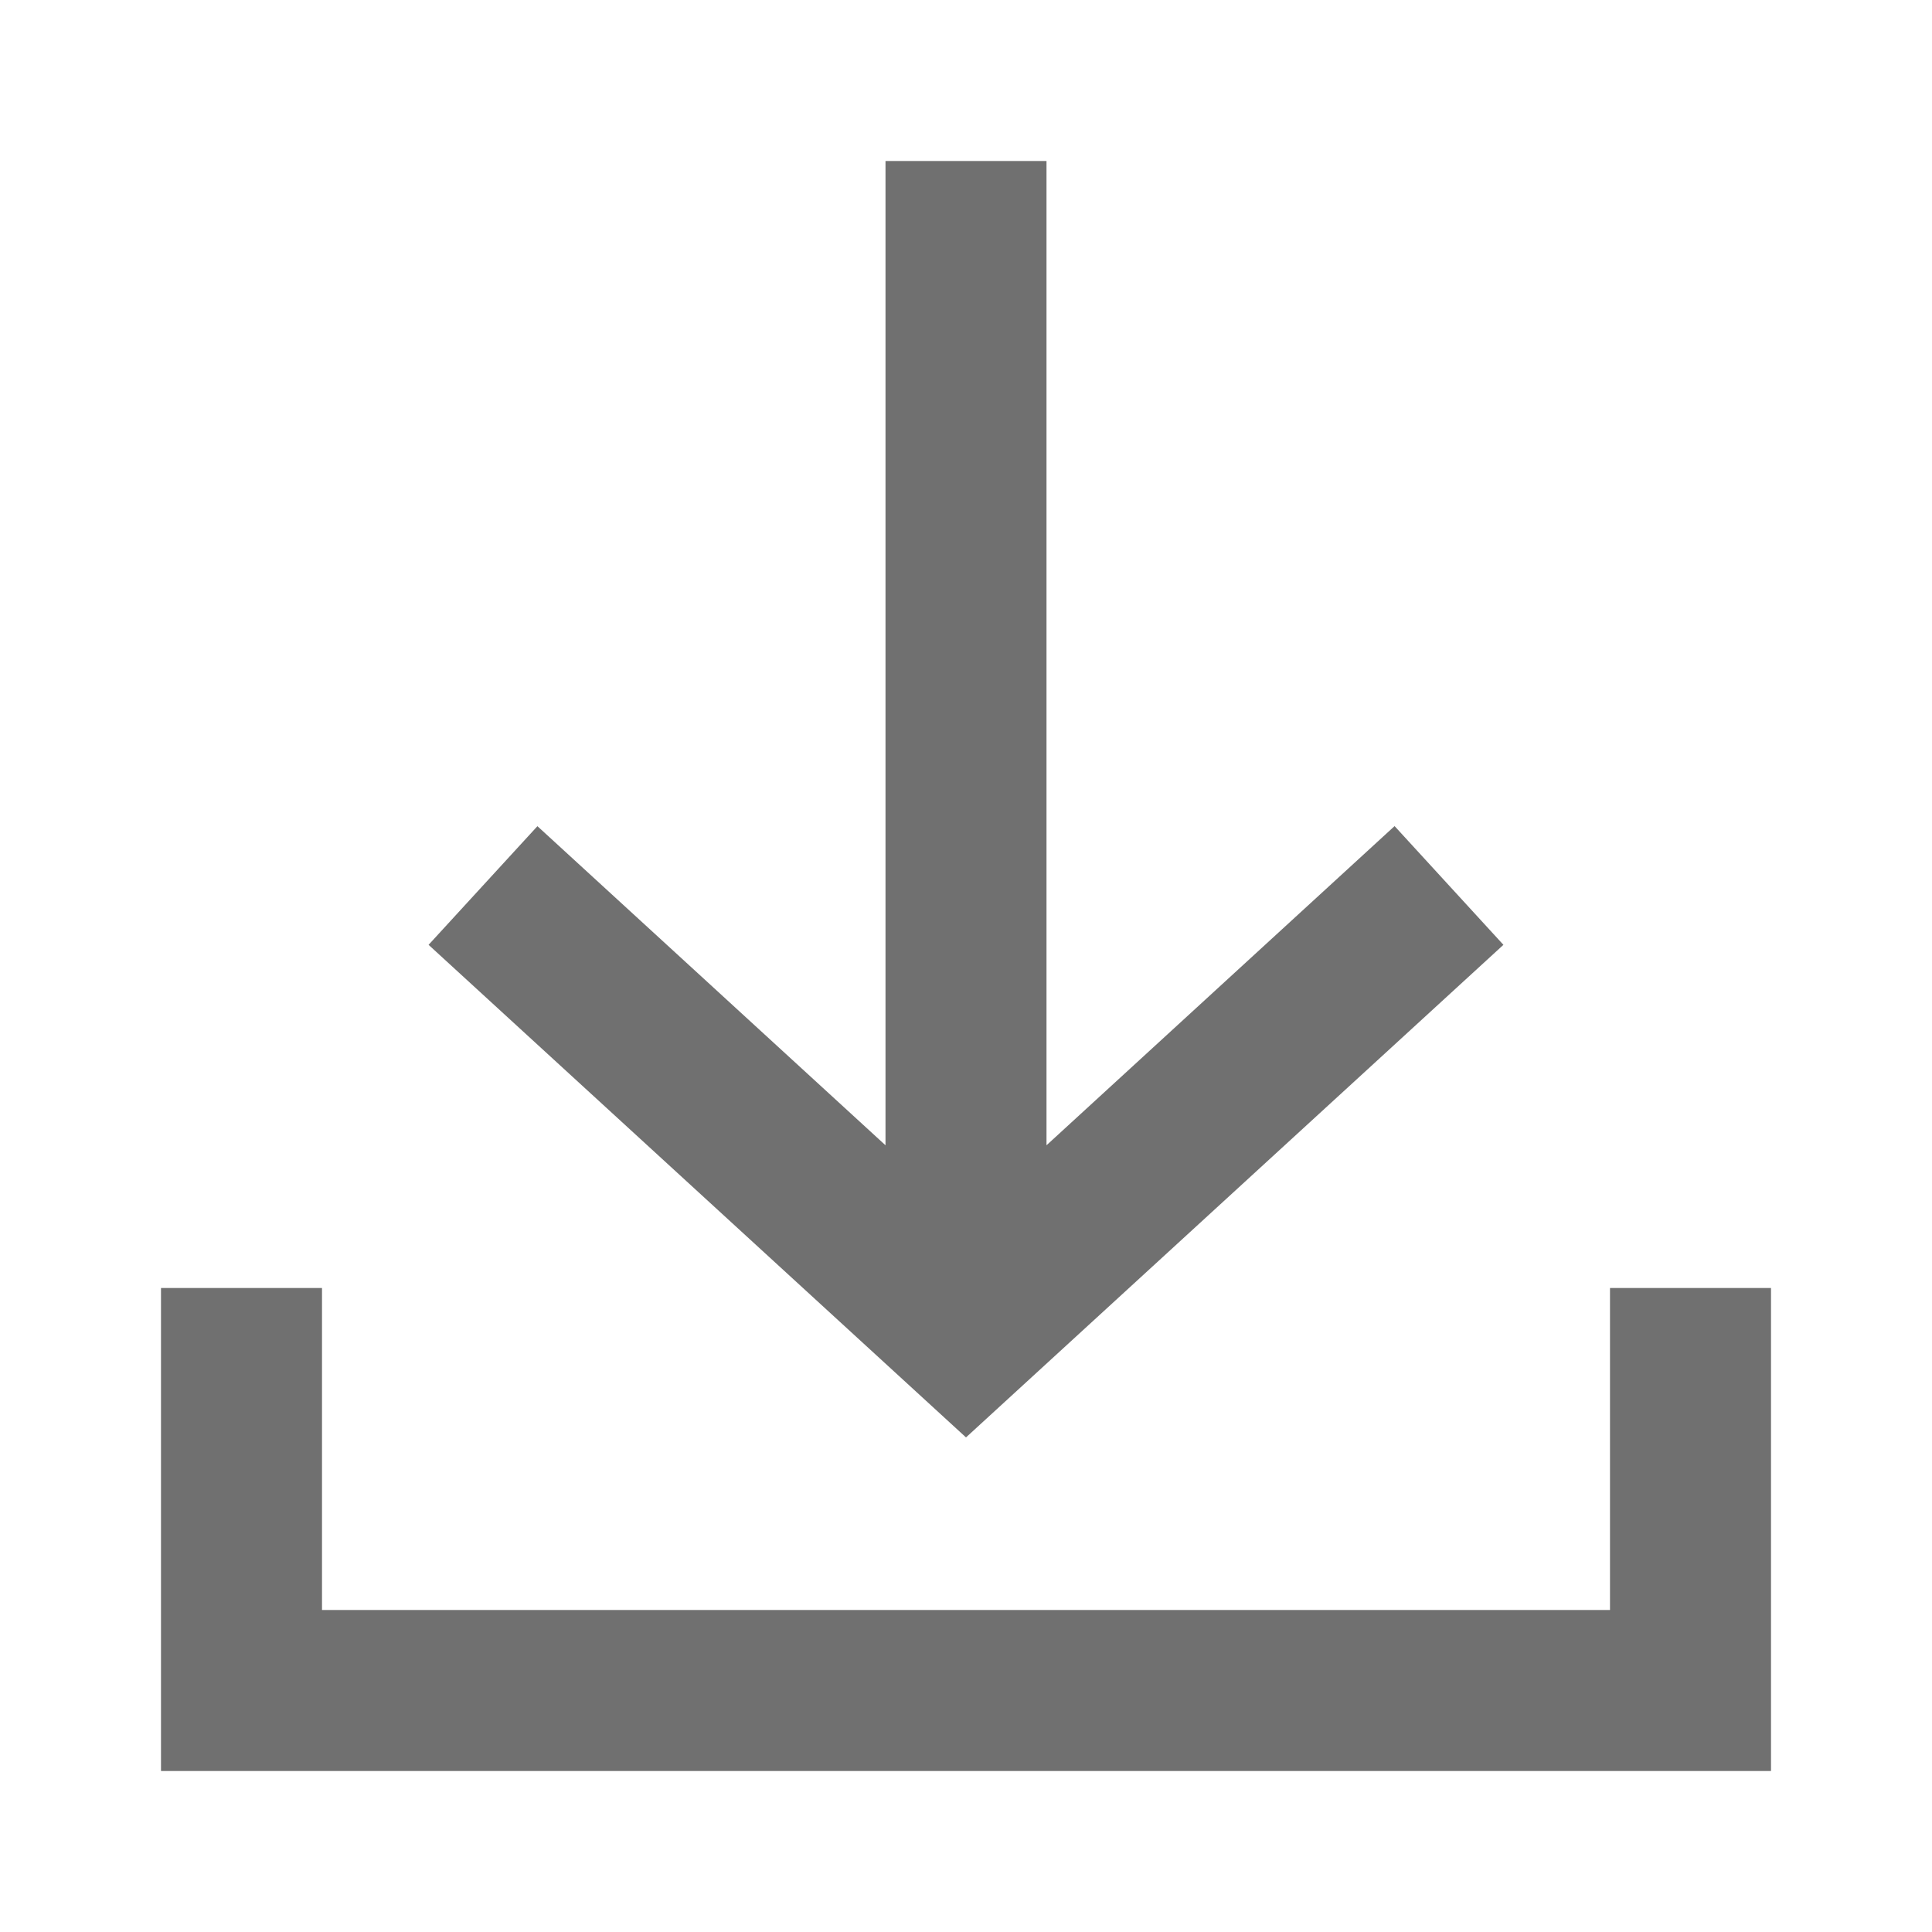
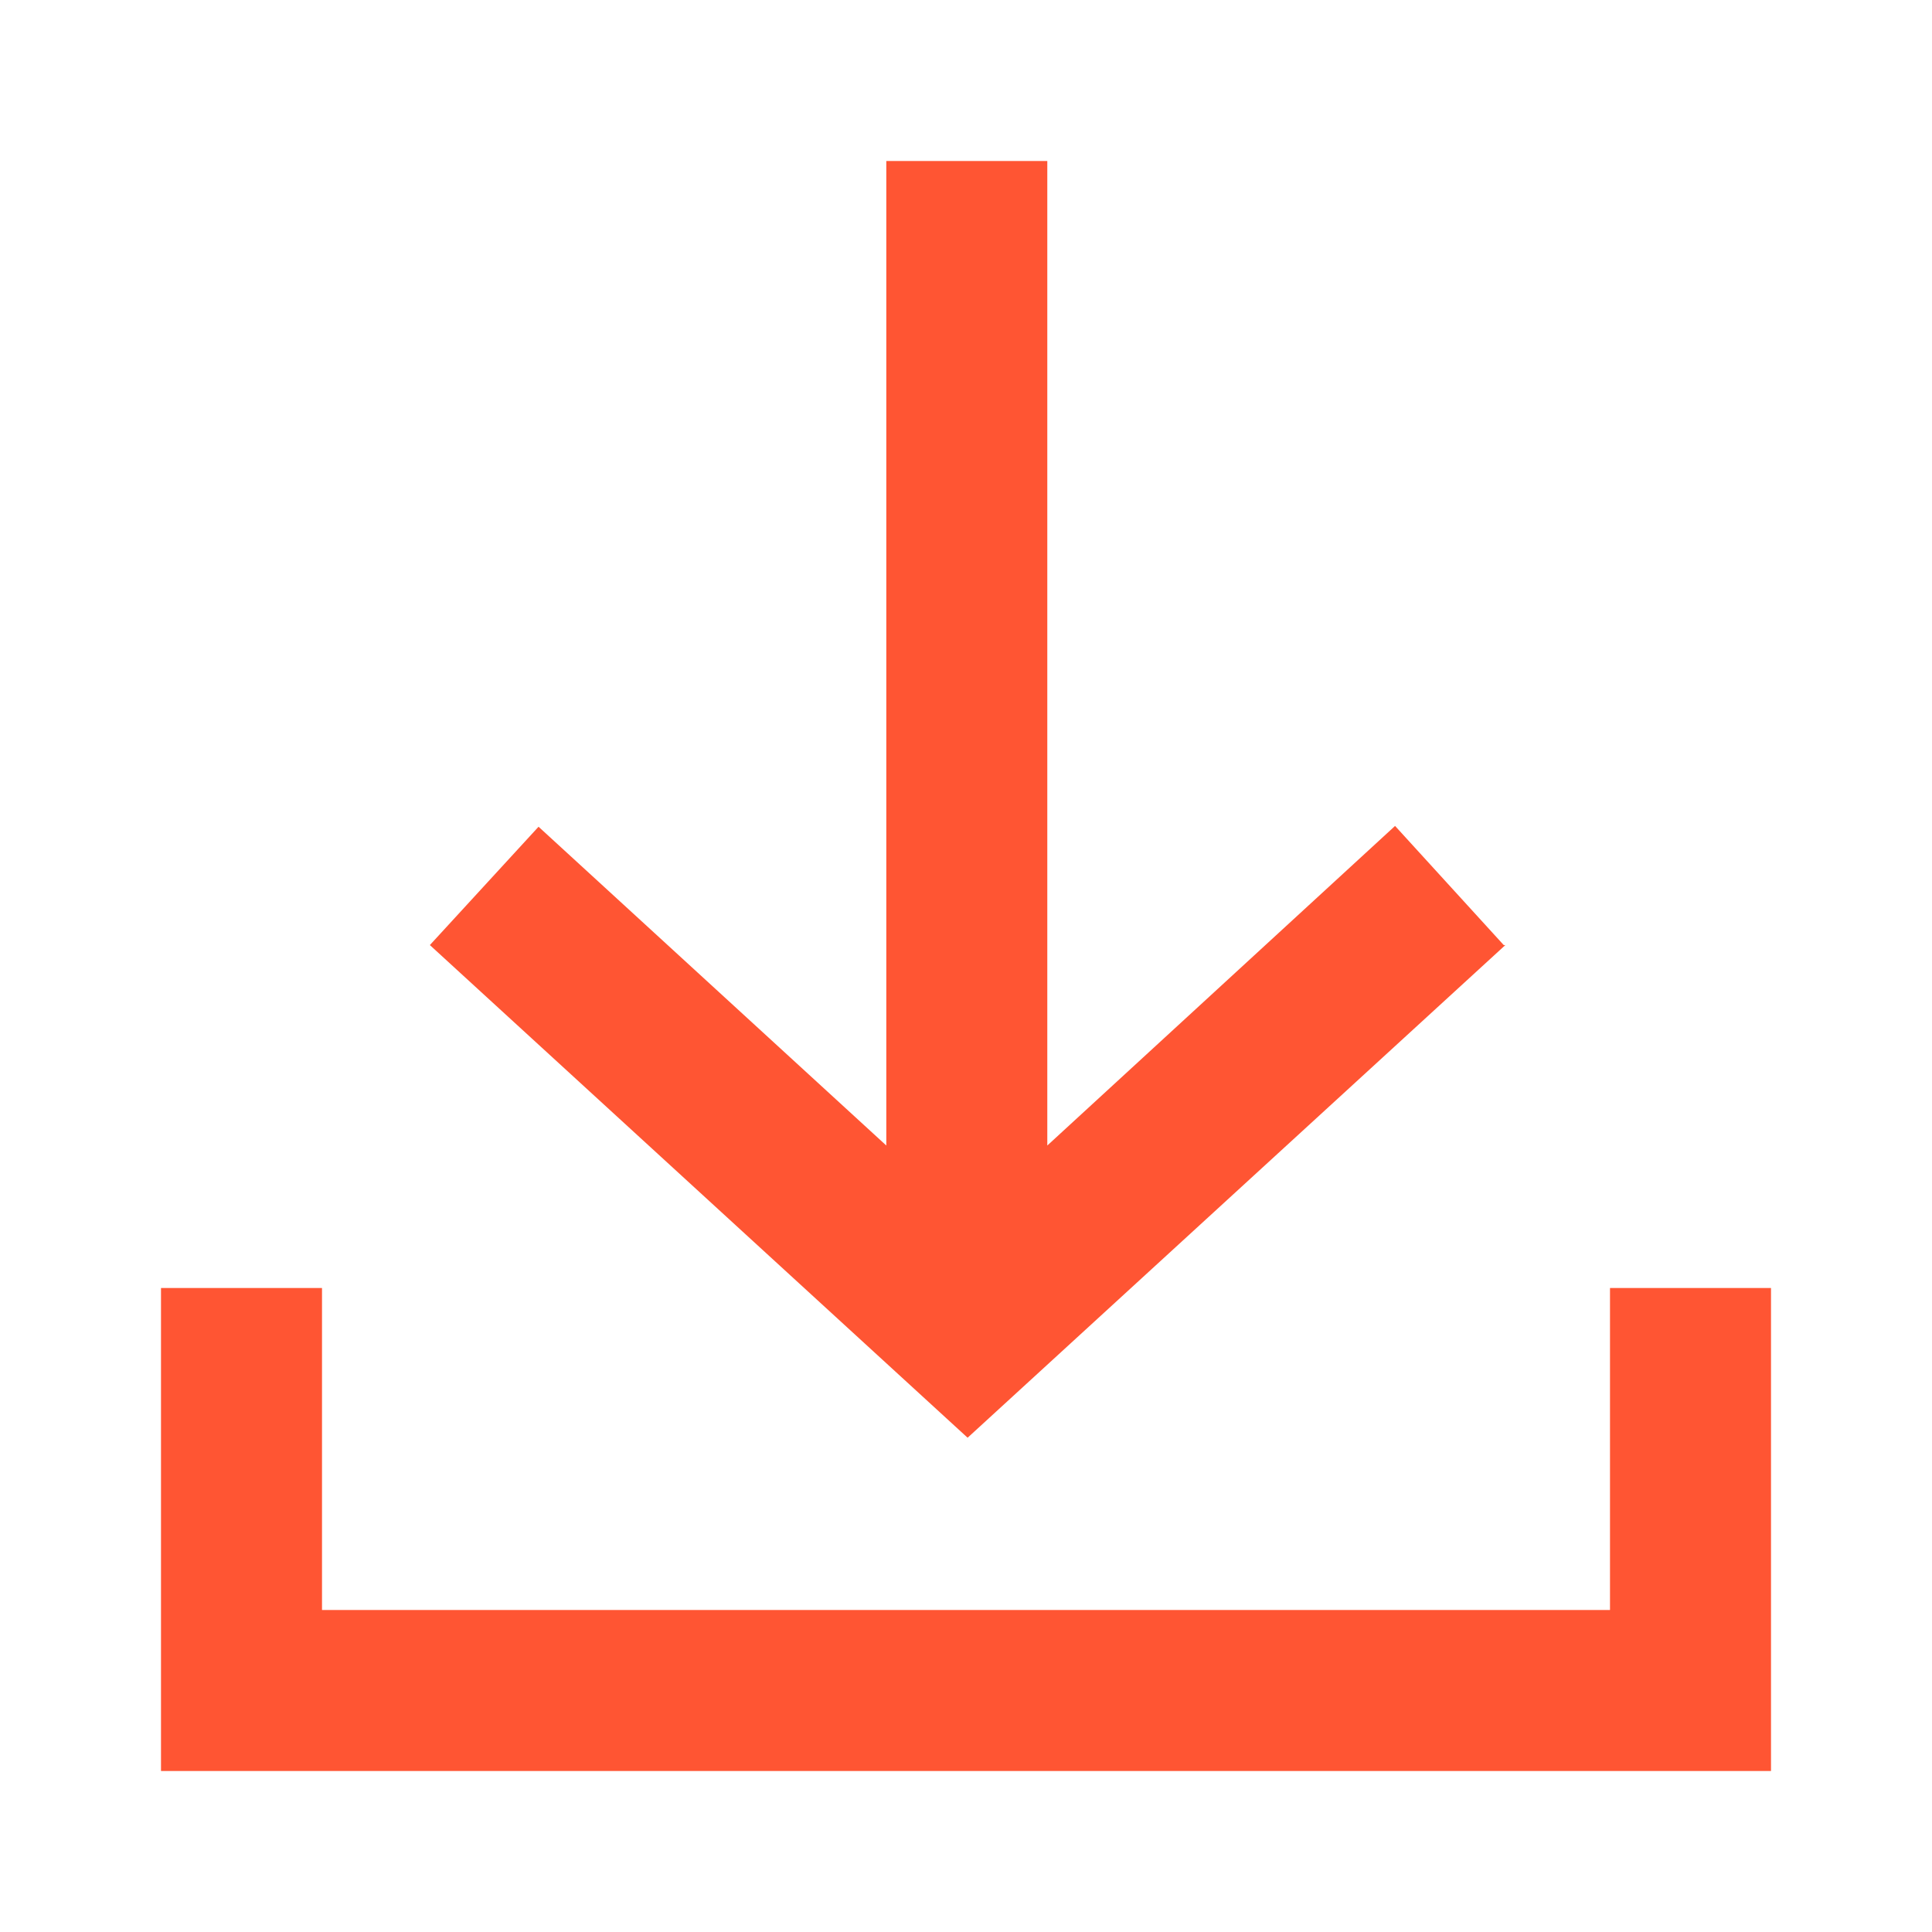
- <svg xmlns="http://www.w3.org/2000/svg" id="ic-transaction-received" width="24" height="24" viewBox="0 0 24 24">
+ <svg xmlns="http://www.w3.org/2000/svg" id="ic-transaction-received" viewBox="0 0 24 24">
  <defs>
-     <style type="text/css">
-             .cls-1{fill:#707070}.cls-2{fill:none}
-         </style>
+     <style>
+       .cls-1 {
+         fill: none;
+       }
+ 
+       .cls-2 {
+         fill: #f53;
+       }
+     </style>
  </defs>
  <g id="Group_8834" data-name="Group 8834">
-     <path id="Path_18892" d="M18.676 11.737l-1.352-1.475L13 14.227V2h-2v12.227l-4.324-3.964-1.352 1.474L12 17.856z" class="cls-1" data-name="Path 18892" />
-     <path id="Path_18893" d="M20 16v4H4v-4H2v6h20v-6z" class="cls-1" data-name="Path 18893" />
+     <path id="Path_18892" data-name="Path 18892" class="cls-2" d="m18.68,11.74l-1.35-1.48-4.32,3.97V2h-2v12.23l-4.32-3.96-1.35,1.47,6.68,6.12,6.68-6.12Z" />
+     <path id="Path_18893" data-name="Path 18893" class="cls-2" d="m20,16v4H4v-4h-2v6h20v-6h-2Z" />
  </g>
-   <path id="Rectangle_4413" d="M0 0h24v24H0z" class="cls-2" data-name="Rectangle 4413" />
+   <path id="Rectangle_4413" data-name="Rectangle 4413" class="cls-1" d="m0,0h24v24H0V0Z" />
</svg>
